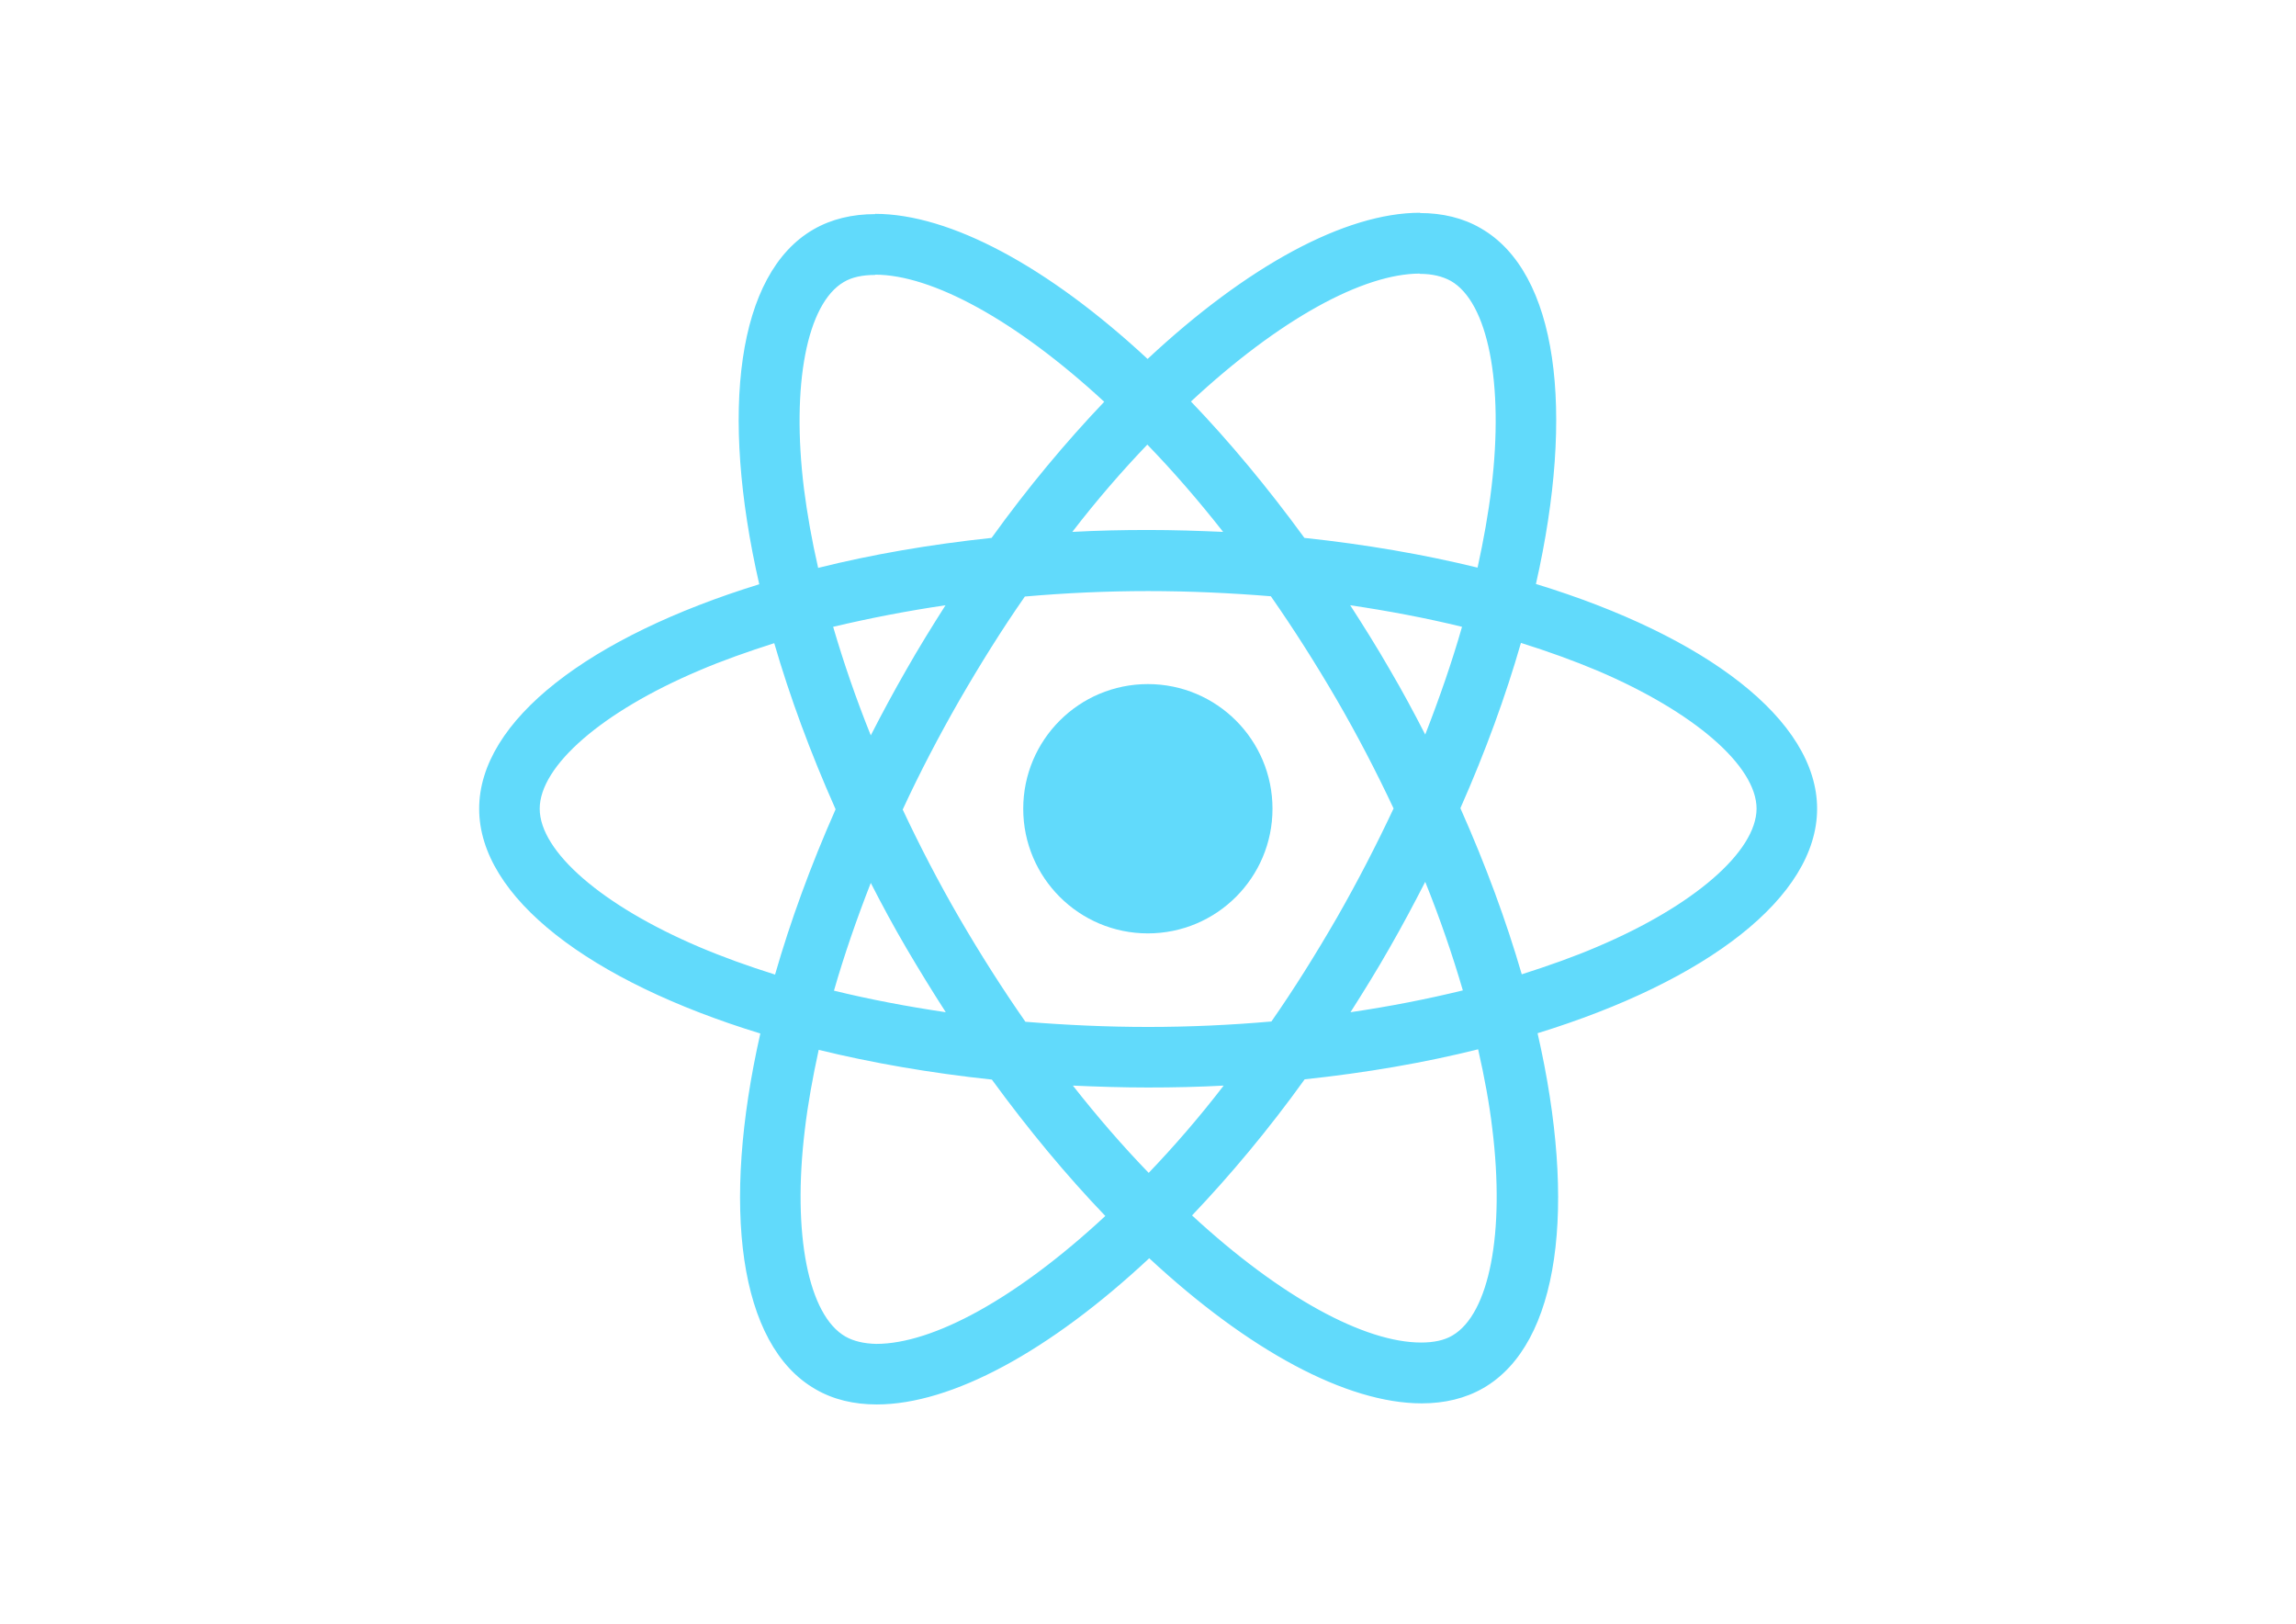
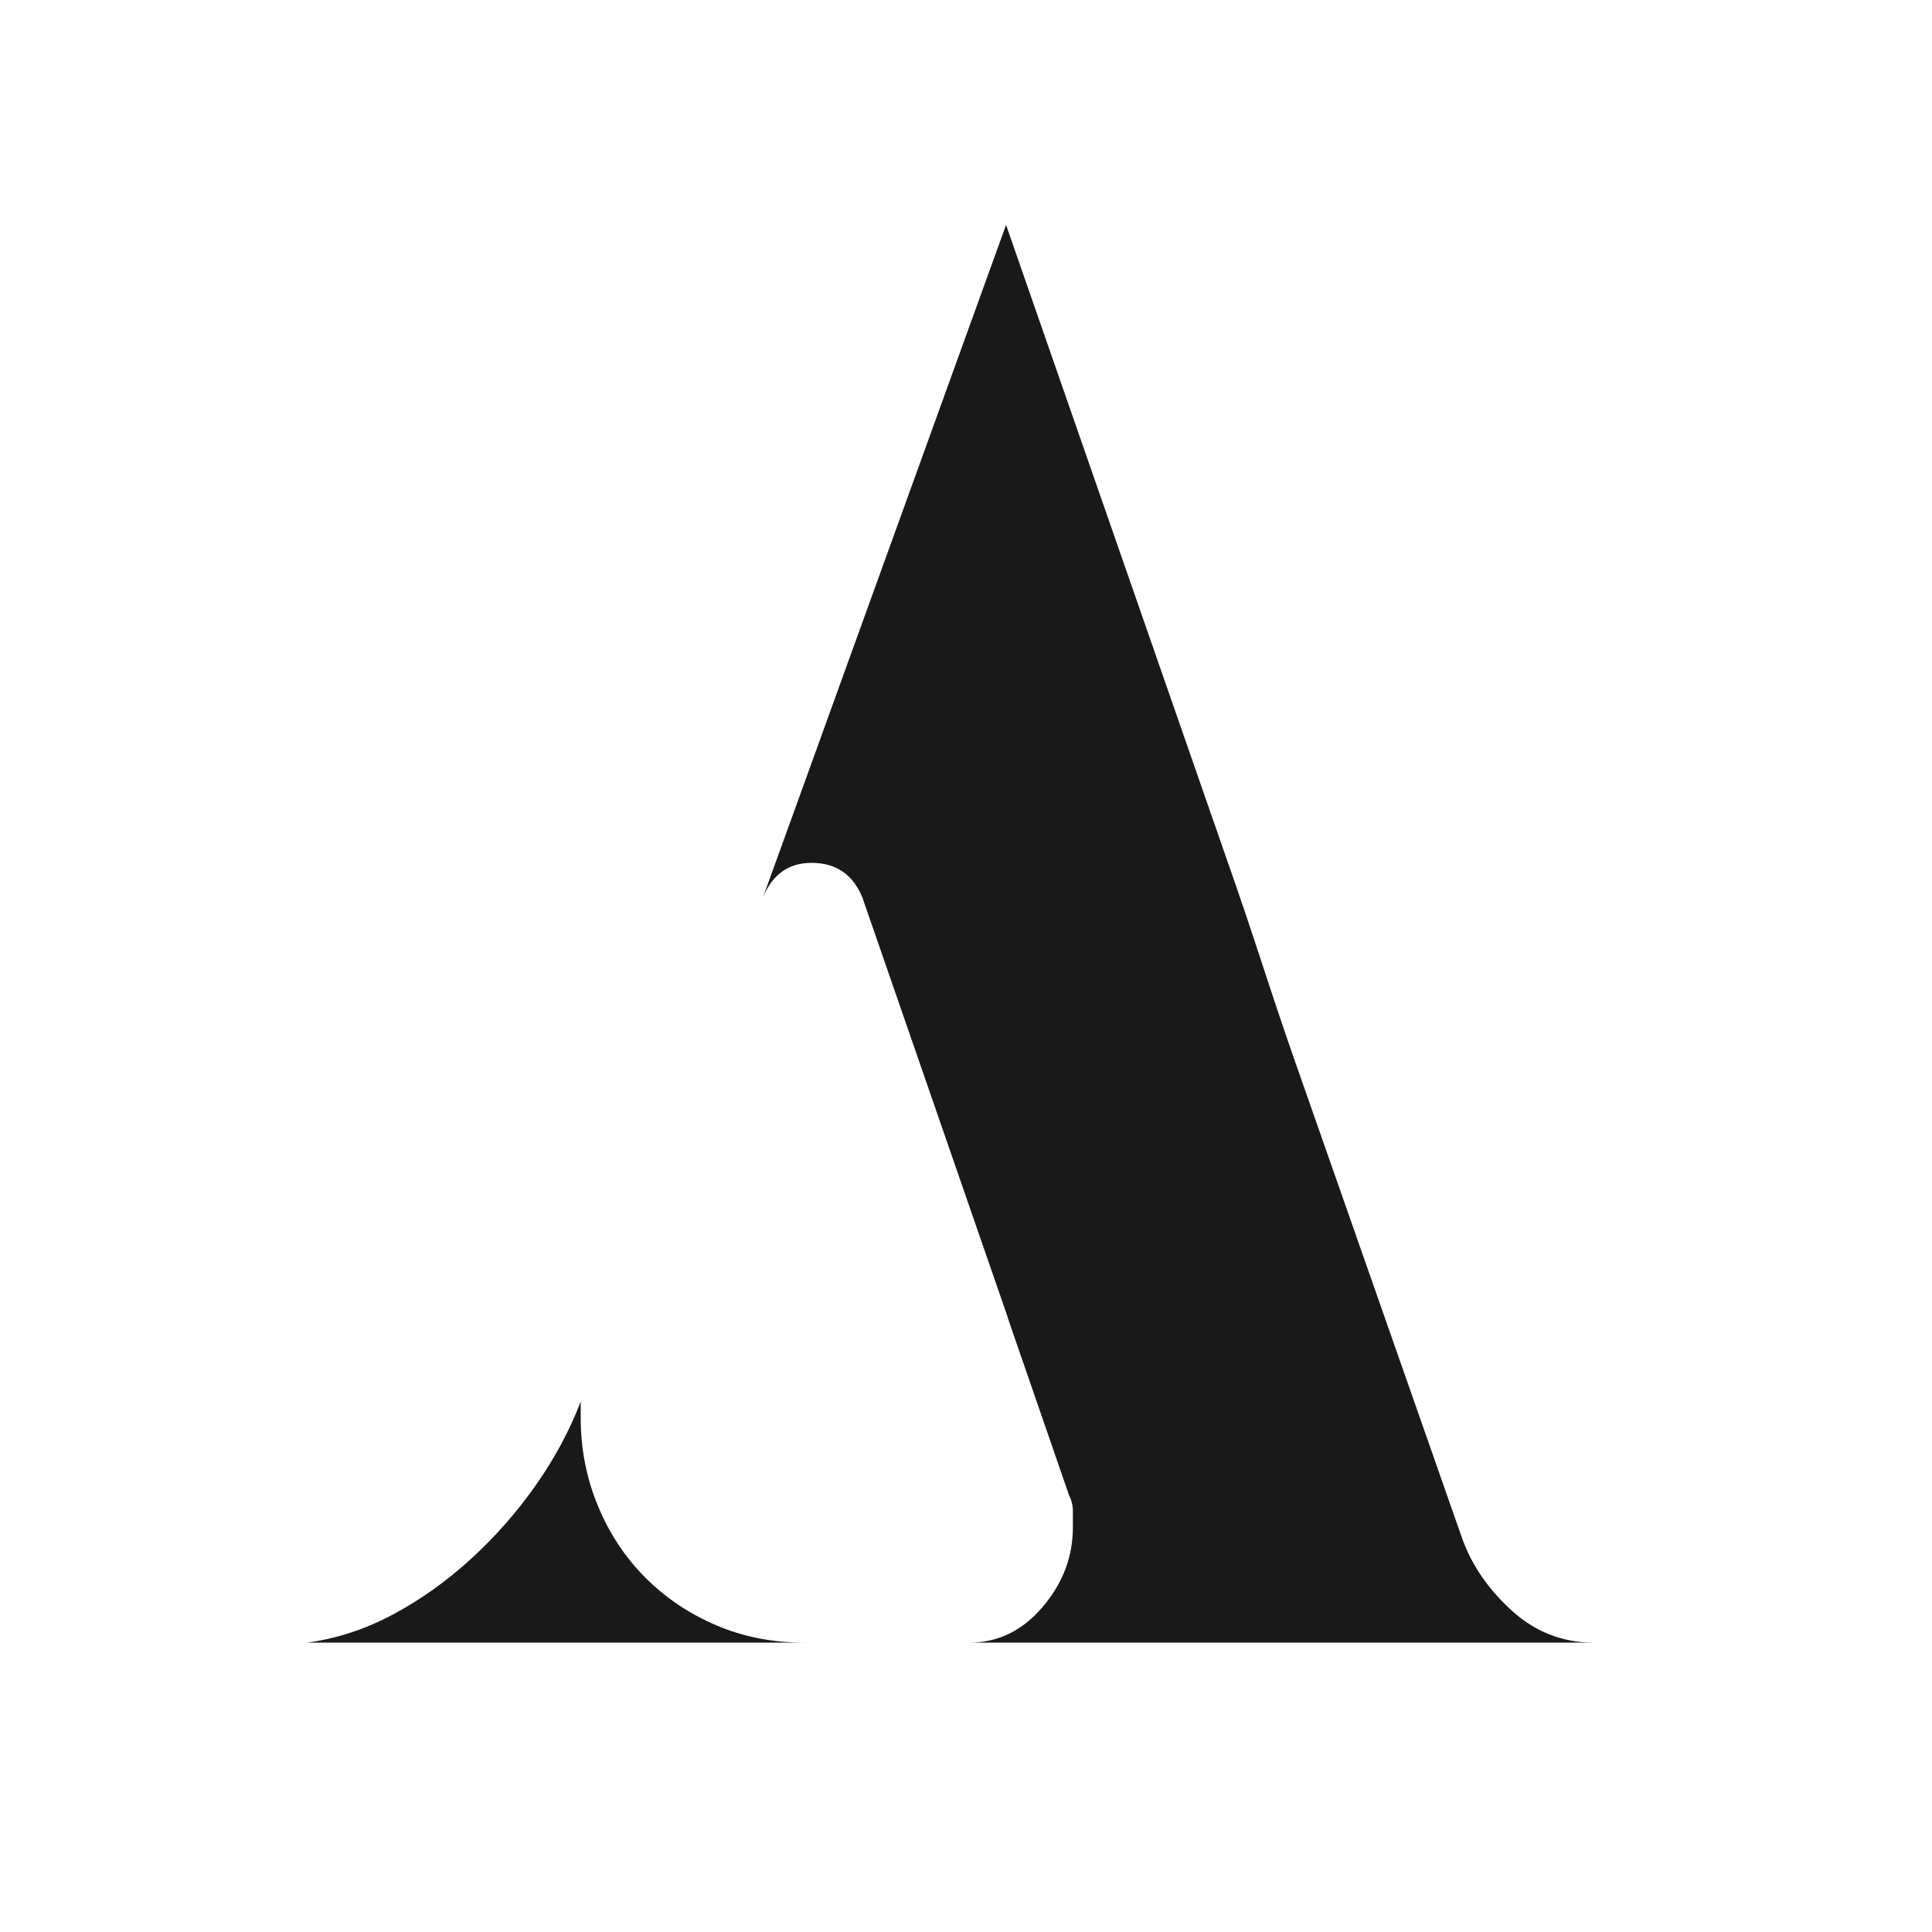
- <svg xmlns="http://www.w3.org/2000/svg" viewBox="0 0 841.9 595.3">
-   <g fill="#61DAFB">
-     <path d="M666.3 296.5c0-32.5-40.7-63.3-103.1-82.4 14.4-63.6 8-114.2-20.2-130.4-6.5-3.8-14.1-5.6-22.4-5.6v22.3c4.6 0 8.3.9 11.4 2.6 13.6 7.8 19.5 37.5 14.9 75.7-1.1 9.4-2.9 19.3-5.1 29.4-19.6-4.8-41-8.5-63.5-10.9-13.5-18.5-27.5-35.3-41.6-50 32.6-30.3 63.2-46.9 84-46.9V78c-27.5 0-63.5 19.6-99.9 53.6-36.4-33.8-72.4-53.2-99.9-53.2v22.3c20.7 0 51.4 16.5 84 46.6-14 14.7-28 31.4-41.3 49.9-22.6 2.4-44 6.1-63.6 11-2.3-10-4-19.7-5.2-29-4.7-38.2 1.1-67.9 14.6-75.8 3-1.8 6.9-2.6 11.5-2.6V78.5c-8.4 0-16 1.8-22.6 5.6-28.1 16.2-34.4 66.7-19.9 130.1-62.2 19.2-102.7 49.9-102.7 82.3 0 32.5 40.7 63.3 103.1 82.4-14.4 63.6-8 114.2 20.2 130.4 6.5 3.8 14.1 5.6 22.5 5.6 27.5 0 63.5-19.6 99.9-53.6 36.4 33.8 72.4 53.2 99.9 53.2 8.4 0 16-1.8 22.6-5.6 28.1-16.2 34.4-66.7 19.9-130.1 62-19.1 102.5-49.9 102.5-82.3zm-130.2-66.7c-3.7 12.9-8.3 26.2-13.5 39.5-4.1-8-8.4-16-13.1-24-4.6-8-9.5-15.8-14.4-23.4 14.2 2.1 27.9 4.7 41 7.9zm-45.8 106.5c-7.8 13.5-15.8 26.3-24.1 38.2-14.9 1.3-30 2-45.2 2-15.1 0-30.2-.7-45-1.9-8.3-11.9-16.4-24.6-24.2-38-7.6-13.1-14.5-26.4-20.8-39.8 6.2-13.4 13.2-26.8 20.7-39.9 7.8-13.5 15.8-26.3 24.1-38.2 14.9-1.3 30-2 45.2-2 15.1 0 30.2.7 45 1.9 8.3 11.9 16.4 24.6 24.2 38 7.6 13.1 14.5 26.4 20.8 39.8-6.3 13.4-13.2 26.8-20.7 39.9zm32.3-13c5.4 13.4 10 26.8 13.8 39.8-13.1 3.2-26.9 5.9-41.2 8 4.9-7.7 9.8-15.6 14.4-23.7 4.6-8 8.9-16.1 13-24.1zM421.2 430c-9.3-9.6-18.6-20.3-27.8-32 9 .4 18.2.7 27.5.7 9.4 0 18.7-.2 27.8-.7-9 11.7-18.3 22.4-27.5 32zm-74.4-58.9c-14.2-2.1-27.9-4.7-41-7.9 3.7-12.9 8.3-26.2 13.5-39.5 4.1 8 8.4 16 13.1 24 4.7 8 9.5 15.8 14.4 23.4zM420.7 163c9.3 9.6 18.6 20.3 27.8 32-9-.4-18.2-.7-27.5-.7-9.4 0-18.7.2-27.8.7 9-11.7 18.3-22.4 27.5-32zm-74 58.9c-4.9 7.7-9.8 15.6-14.4 23.7-4.6 8-8.9 16-13 24-5.4-13.4-10-26.8-13.8-39.8 13.1-3.1 26.9-5.8 41.2-7.9zm-90.5 125.2c-35.4-15.1-58.3-34.9-58.3-50.6 0-15.7 22.9-35.6 58.3-50.6 8.6-3.7 18-7 27.7-10.1 5.7 19.6 13.2 40 22.5 60.9-9.2 20.8-16.6 41.1-22.2 60.6-9.9-3.1-19.3-6.5-28-10.2zM310 490c-13.6-7.8-19.5-37.5-14.9-75.7 1.1-9.4 2.9-19.3 5.1-29.4 19.6 4.8 41 8.5 63.5 10.9 13.5 18.5 27.5 35.3 41.6 50-32.6 30.3-63.2 46.9-84 46.9-4.5-.1-8.3-1-11.3-2.7zm237.2-76.2c4.7 38.2-1.1 67.9-14.6 75.8-3 1.8-6.9 2.6-11.5 2.6-20.7 0-51.4-16.5-84-46.6 14-14.7 28-31.4 41.3-49.9 22.6-2.4 44-6.1 63.6-11 2.3 10.1 4.1 19.8 5.2 29.1zm38.5-66.7c-8.6 3.7-18 7-27.7 10.1-5.7-19.6-13.2-40-22.5-60.9 9.2-20.8 16.6-41.1 22.2-60.6 9.9 3.1 19.3 6.5 28.1 10.2 35.4 15.1 58.3 34.9 58.3 50.6-.1 15.7-23 35.6-58.4 50.6zM320.8 78.4z" />
-     <circle cx="420.9" cy="296.5" r="45.7" />
-     <path d="M520.5 78.1z" />
+ <svg xmlns="http://www.w3.org/2000/svg" width="500" zoomAndPan="magnify" viewBox="0 0 375 375" height="500" preserveAspectRatio="xMidYMid meet" version="1.0">
+   <defs>
+     <g />
+   </defs>
+   <g fill="#191919" fill-opacity="1">
+     <g transform="translate(49.82344, 318.8253)">
+       <g>
+         <path d="M 62.891 -43.641 C 62.891 -37.609 64.004 -31.906 66.234 -26.531 C 68.461 -21.156 71.539 -16.504 75.469 -12.578 C 79.406 -8.648 83.992 -5.57 89.234 -3.344 C 94.473 -1.113 100.109 0 106.141 0 L 9.828 0 C 15.586 -0.781 21.156 -2.613 26.531 -5.5 C 31.906 -8.383 36.953 -11.988 41.672 -16.312 C 46.391 -20.633 50.582 -25.414 54.25 -30.656 C 57.914 -35.906 60.797 -41.281 62.891 -46.781 Z M 138.375 0 C 143.875 0 148.586 -2.289 152.516 -6.875 C 156.453 -11.469 158.422 -16.645 158.422 -22.406 C 158.422 -23.457 158.422 -24.504 158.422 -25.547 C 158.422 -26.598 158.16 -27.648 157.641 -28.703 L 146.234 -61.719 L 145.453 -64.078 L 117.547 -144.672 C 115.703 -149.117 112.426 -151.344 107.719 -151.344 C 103.258 -151.344 100.113 -149.117 98.281 -144.672 L 145.453 -275.172 L 189.078 -149.781 C 190.922 -144.531 193.02 -138.301 195.375 -131.094 C 197.727 -123.895 199.828 -117.672 201.672 -112.422 L 233.906 -20.438 C 235.738 -15.195 238.945 -10.477 243.531 -6.281 C 248.113 -2.094 253.422 0 259.453 0 Z M 138.375 0 " />
+       </g>
+     </g>
  </g>
</svg>
